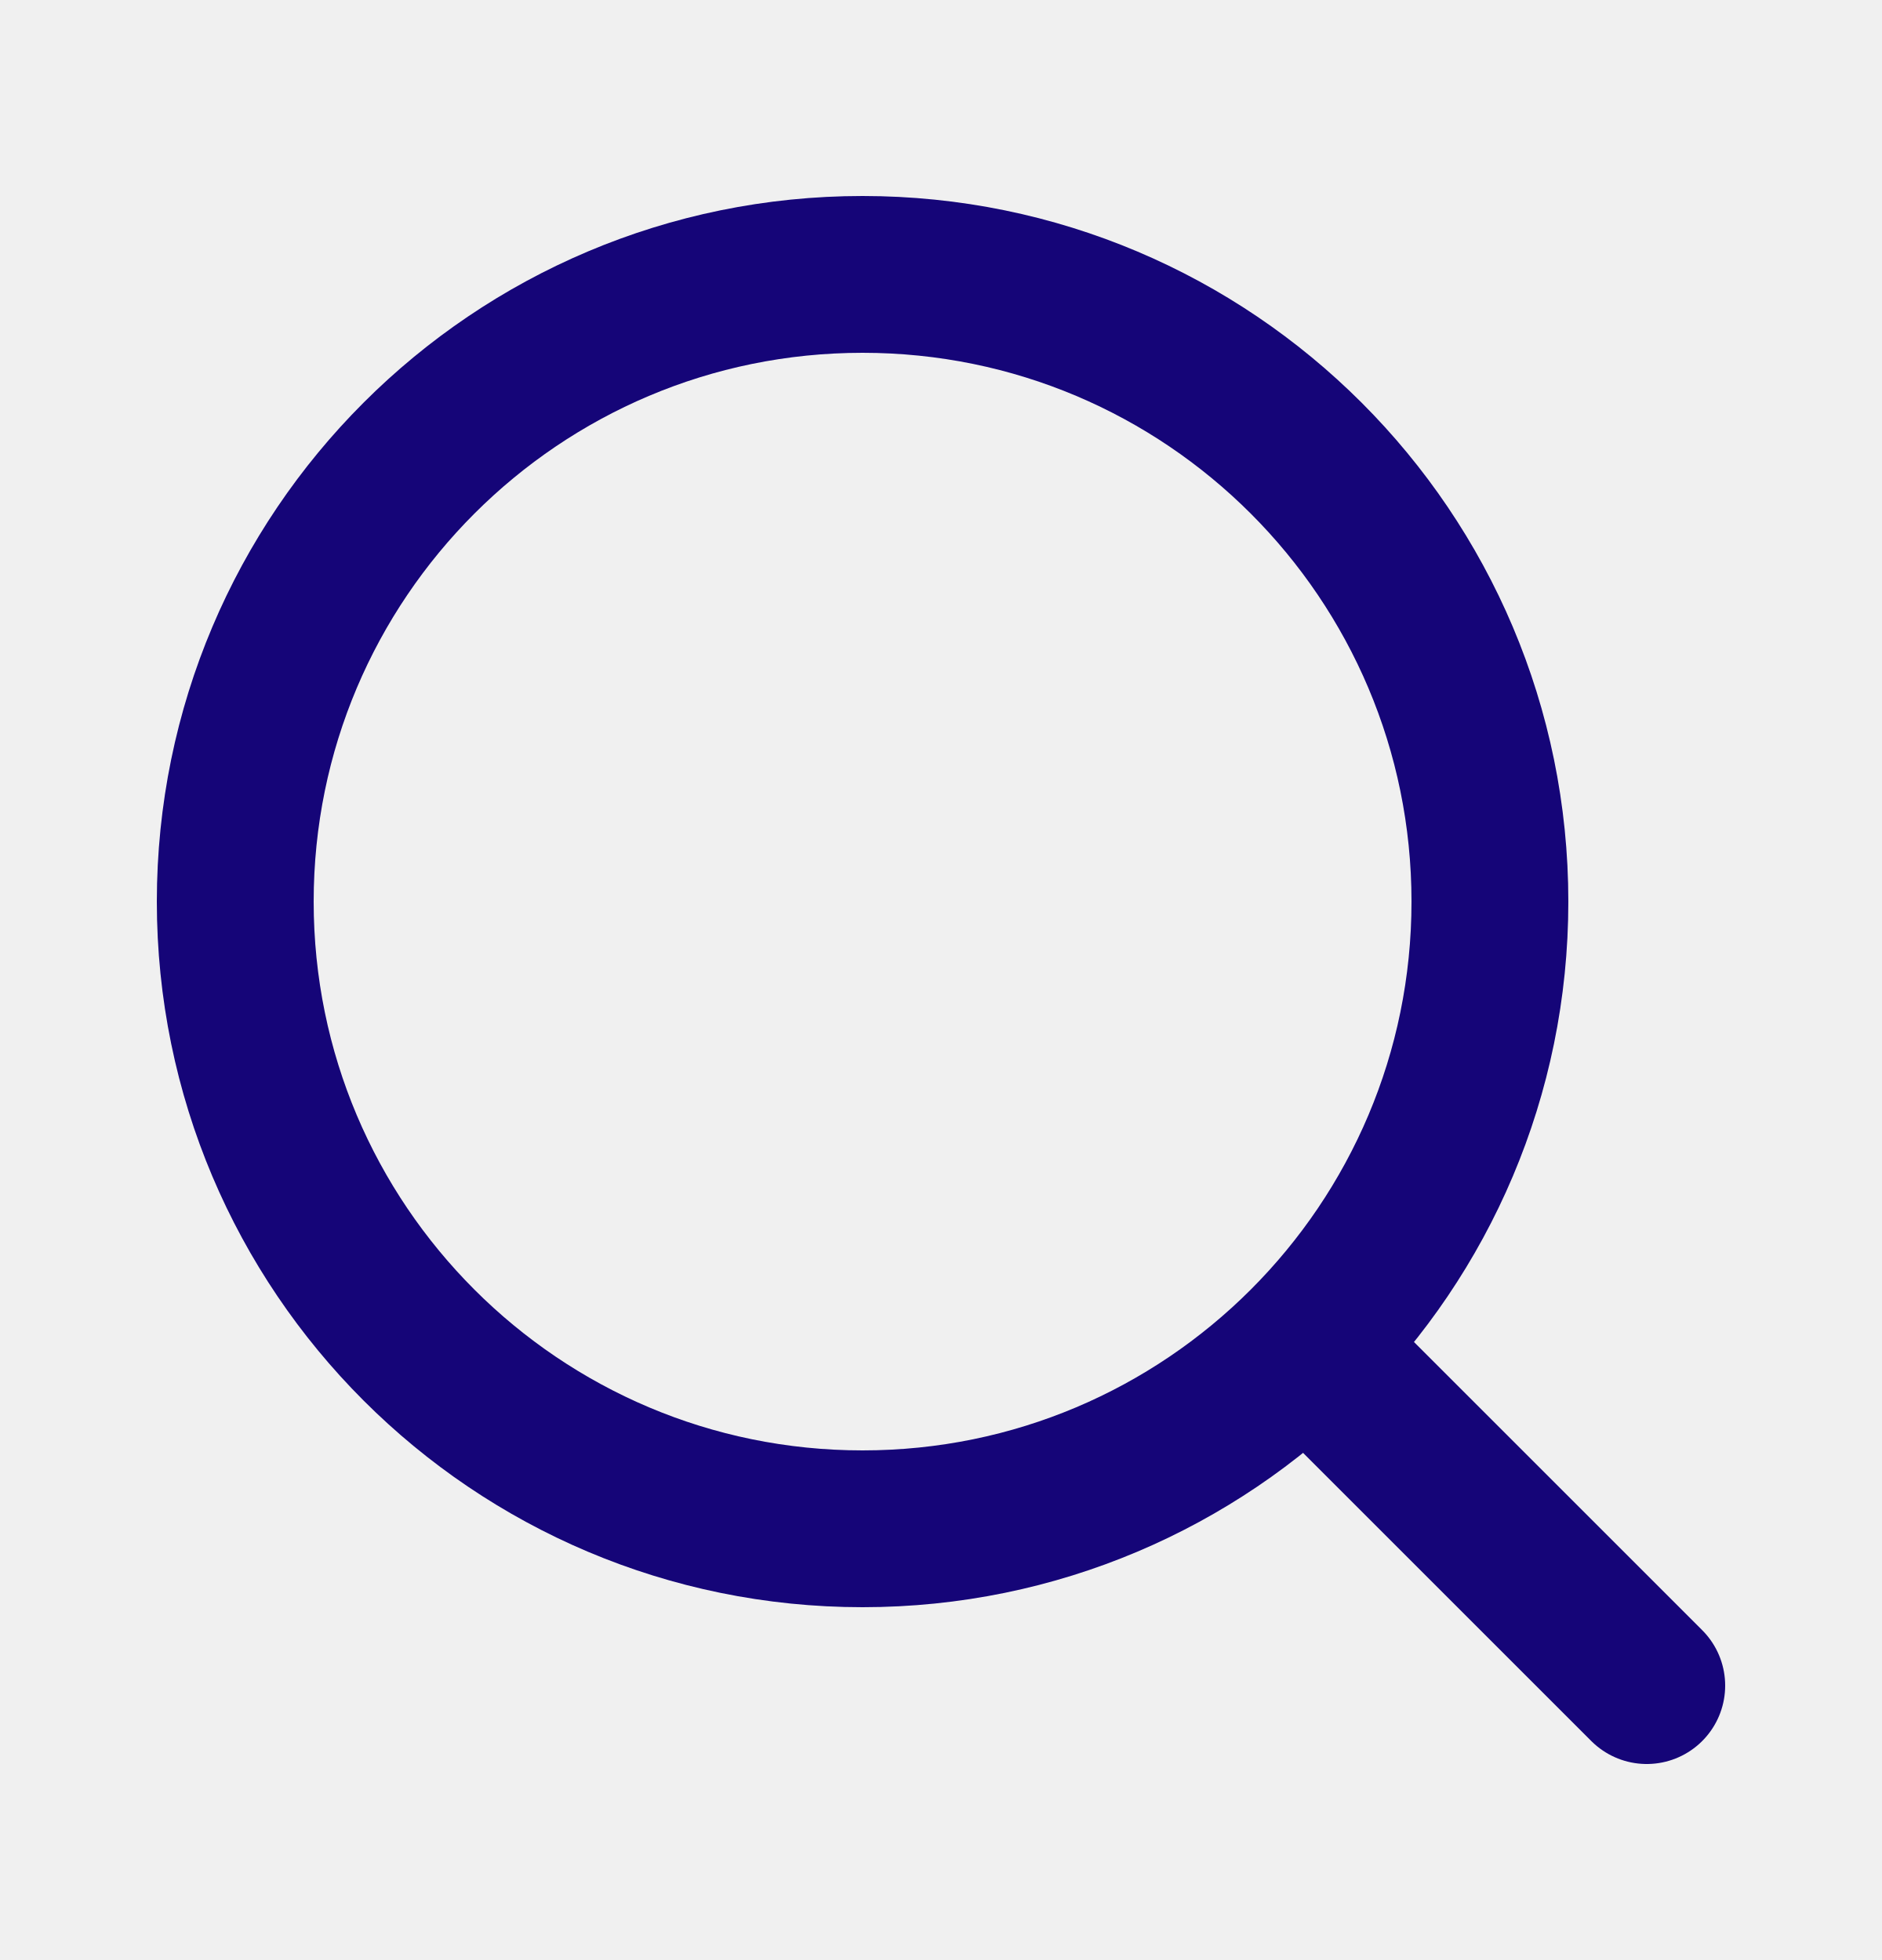
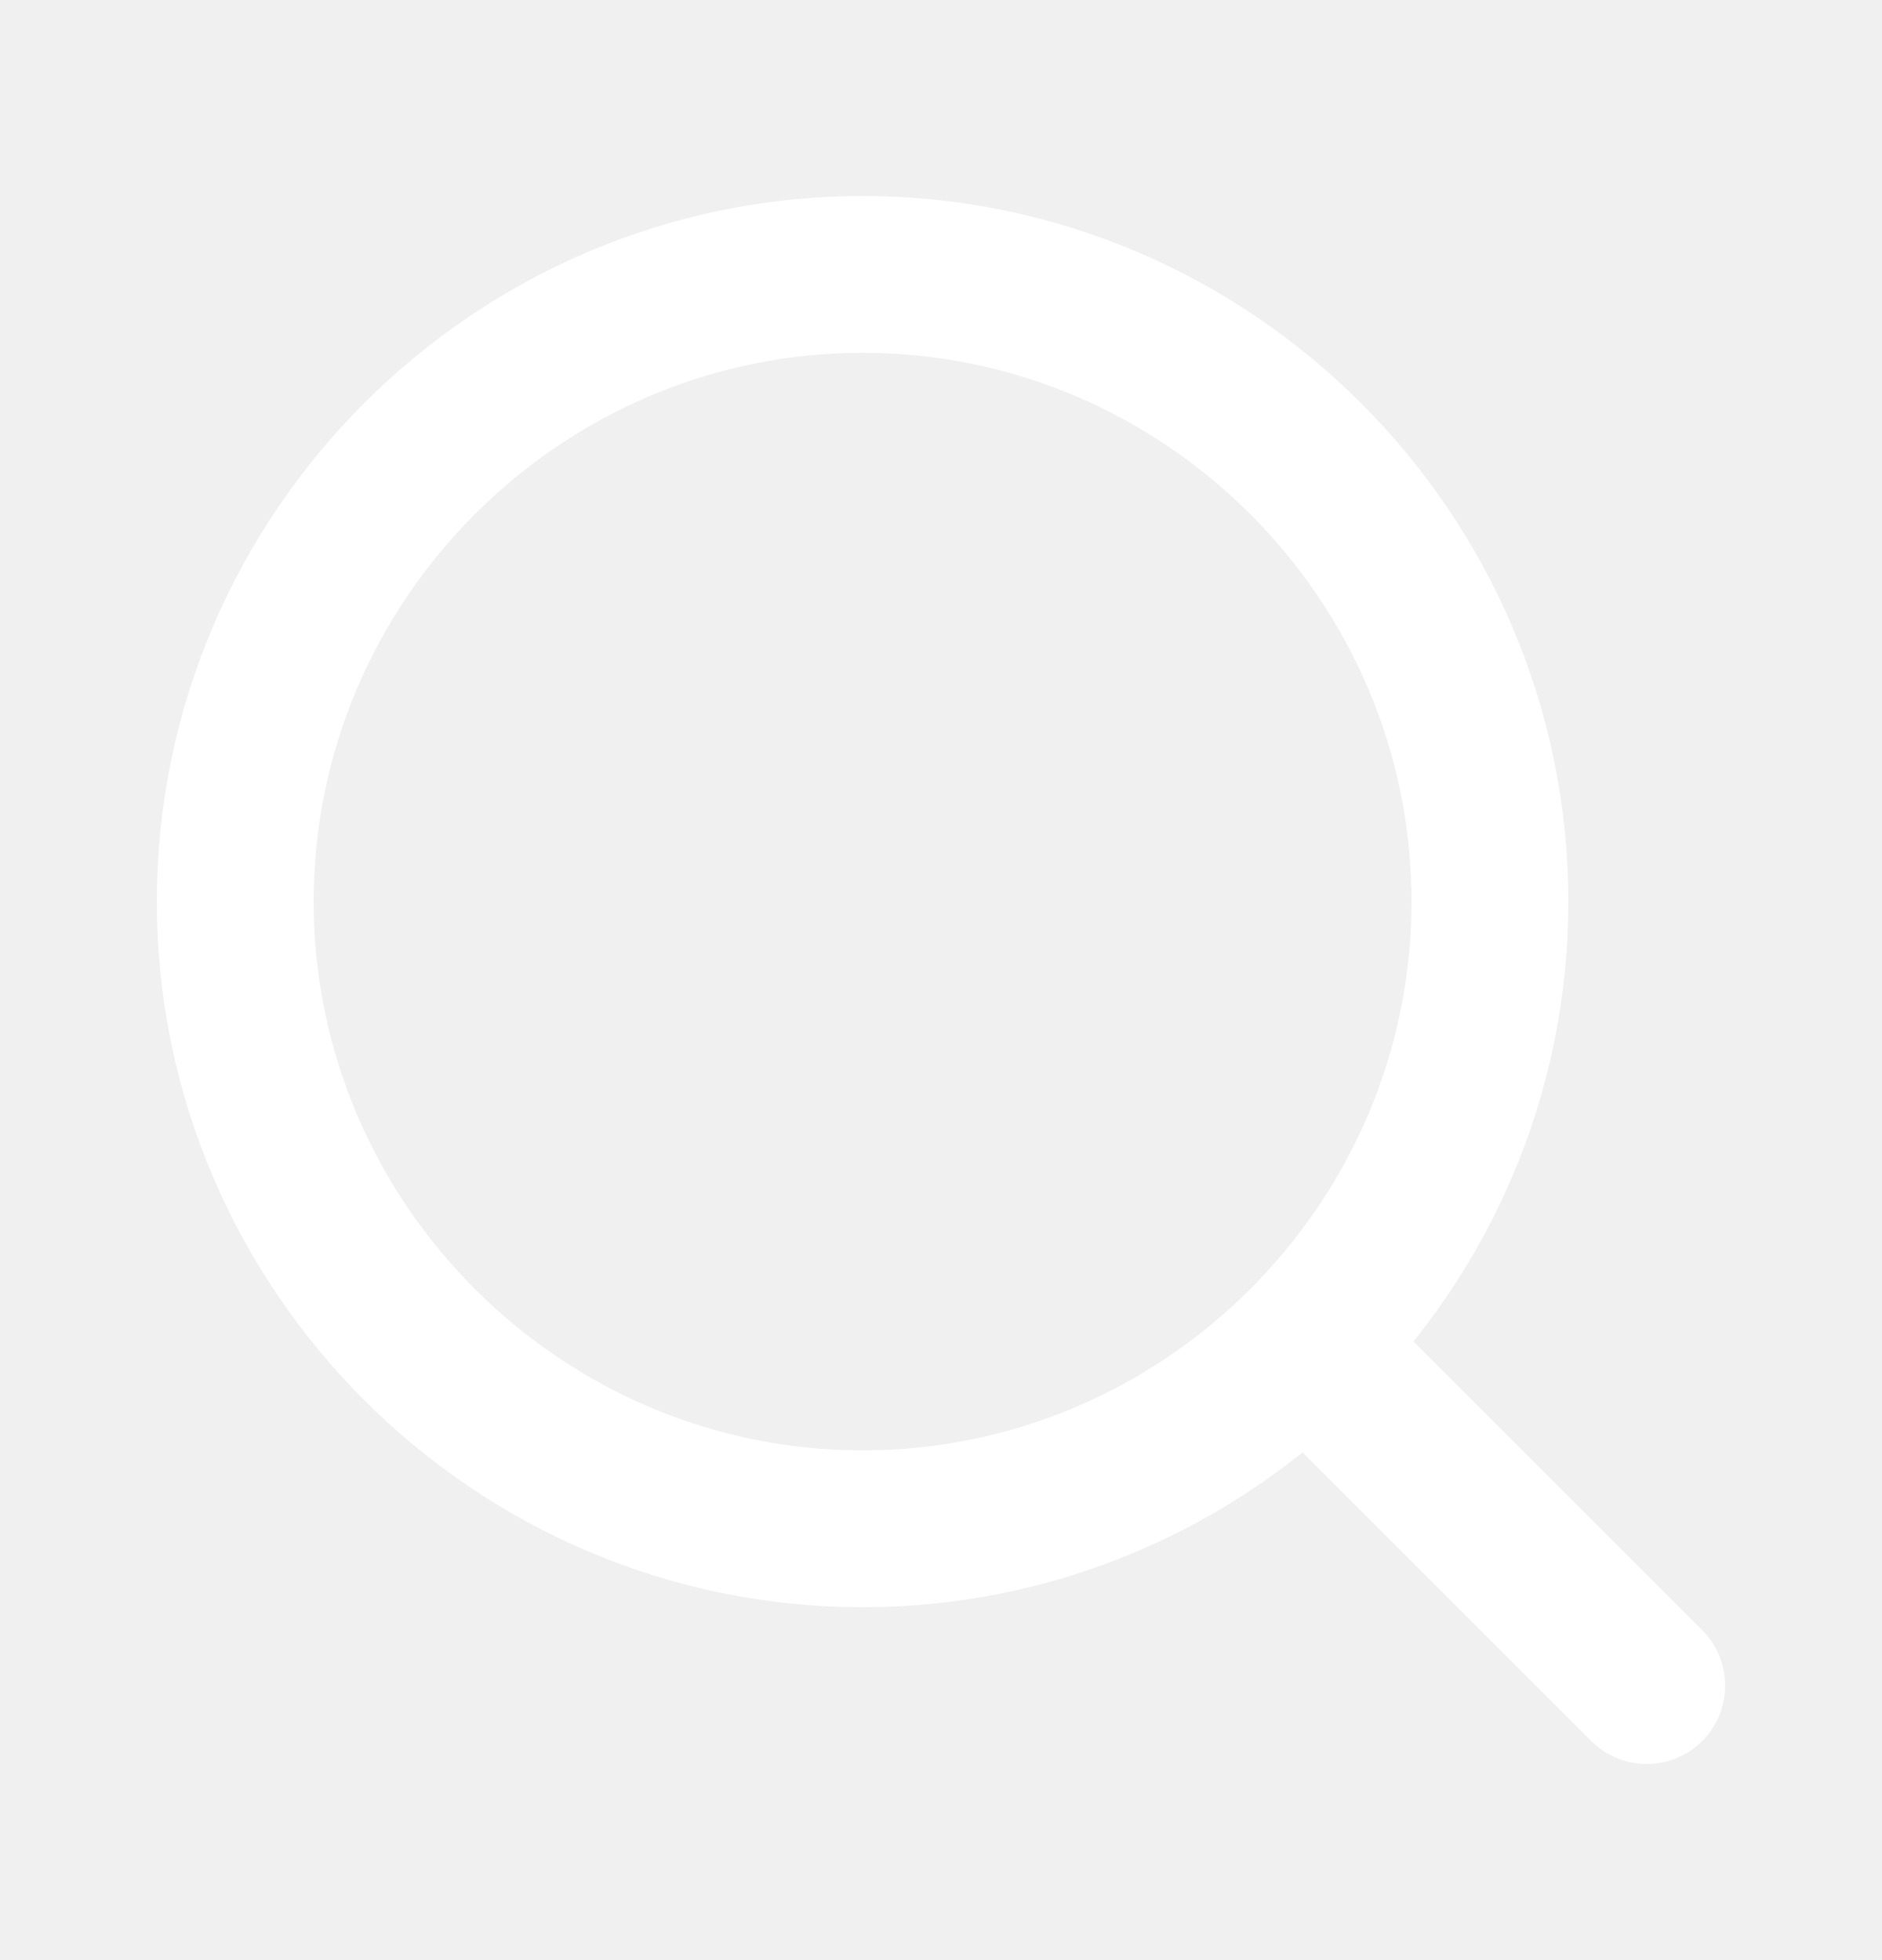
- <svg xmlns="http://www.w3.org/2000/svg" width="24" height="25" viewBox="0 0 24 25" fill="none">
-   <path d="M11 19.5C15.418 19.5 19 15.918 19 11.5C19 7.082 15.418 3.5 11 3.5C6.582 3.5 3 7.082 3 11.5C3 15.918 6.582 19.5 11 19.5Z" stroke="#150578" stroke-width="2" stroke-linecap="round" stroke-linejoin="round" />
-   <path d="M21 21.5L16.7 17.2" stroke="#150578" stroke-width="2" stroke-linecap="round" stroke-linejoin="round" />
+ <svg xmlns="http://www.w3.org/2000/svg" version="1.1" id="Layer_1" x="0px" y="0px" viewBox="0 0 24 25" style="enable-background:new 0 0 24 25;" xml:space="preserve">
+   <style type="text/css">
+ 	.st0{fill:none;stroke:#FFFFFF;stroke-width:2;stroke-linecap:round;stroke-linejoin:round;}
+ </style>
+   <path class="st0" d="M11,19.5c4.4,0,8-3.6,8-8c0-4.4-3.6-8-8-8c-4.4,0-8,3.6-8,8C3,15.9,6.6,19.5,11,19.5z" />
+   <path class="st0" d="M21,21.5l-4.3-4.3" />
</svg>
